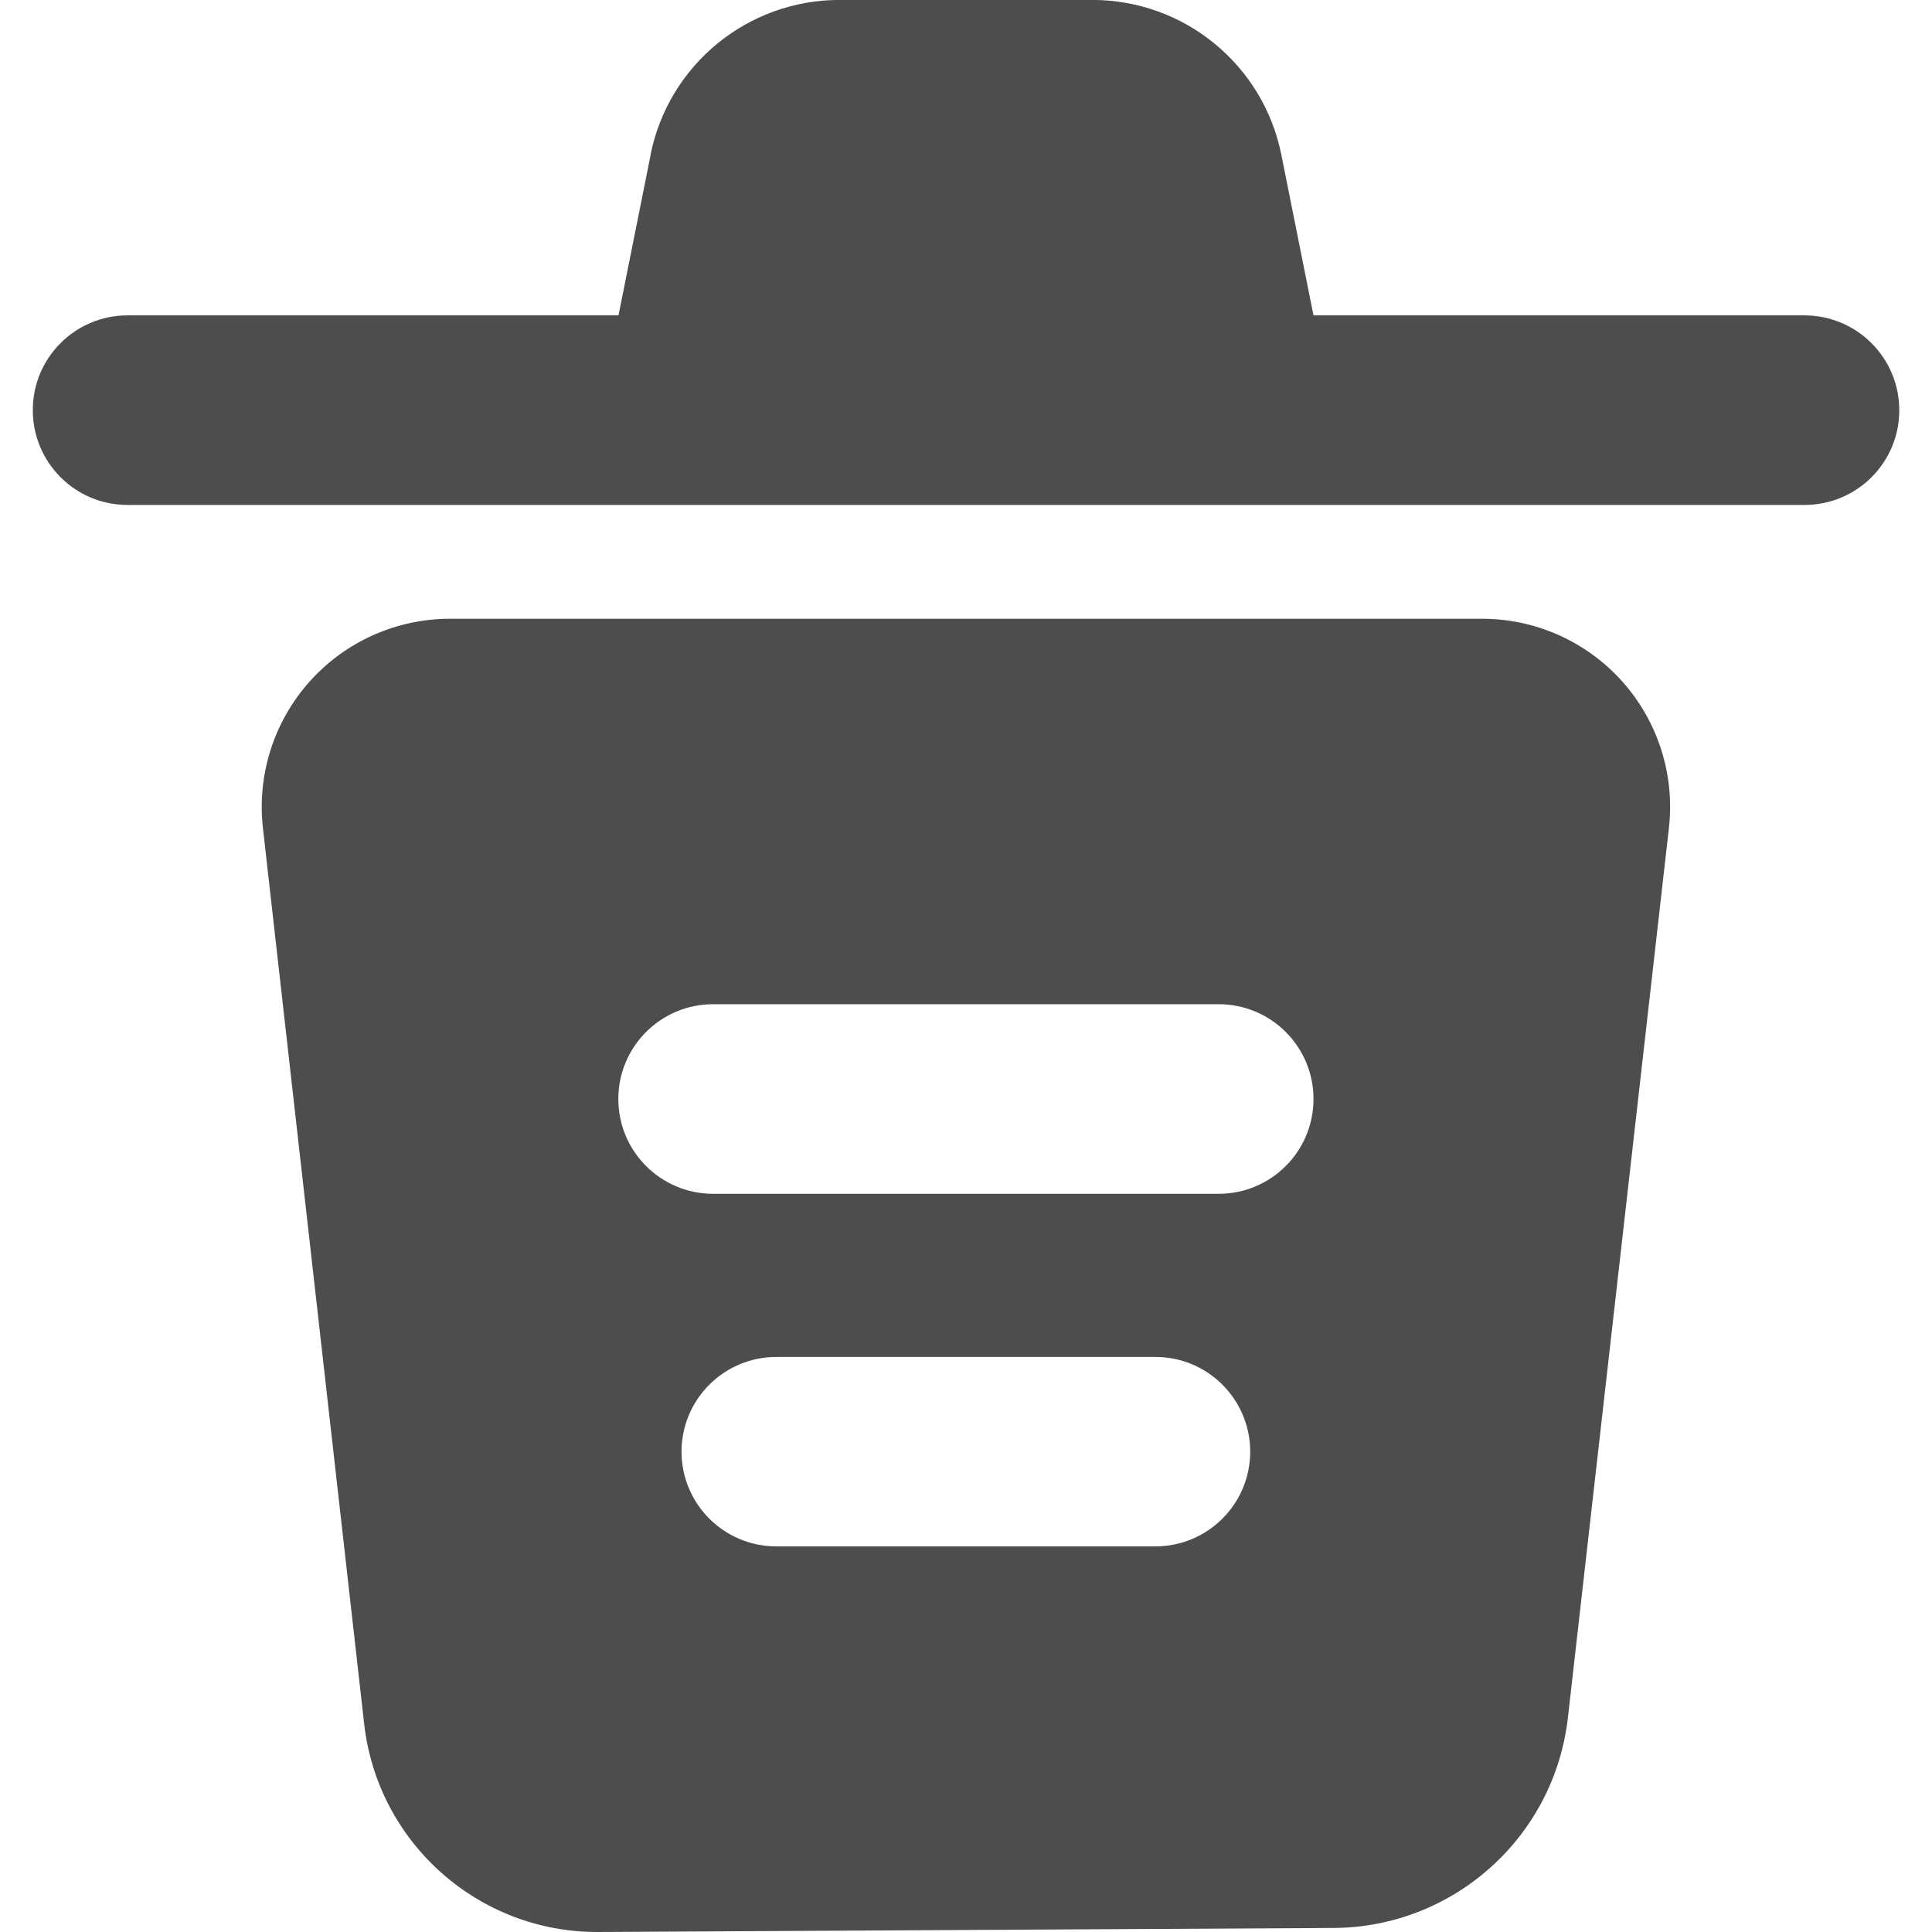
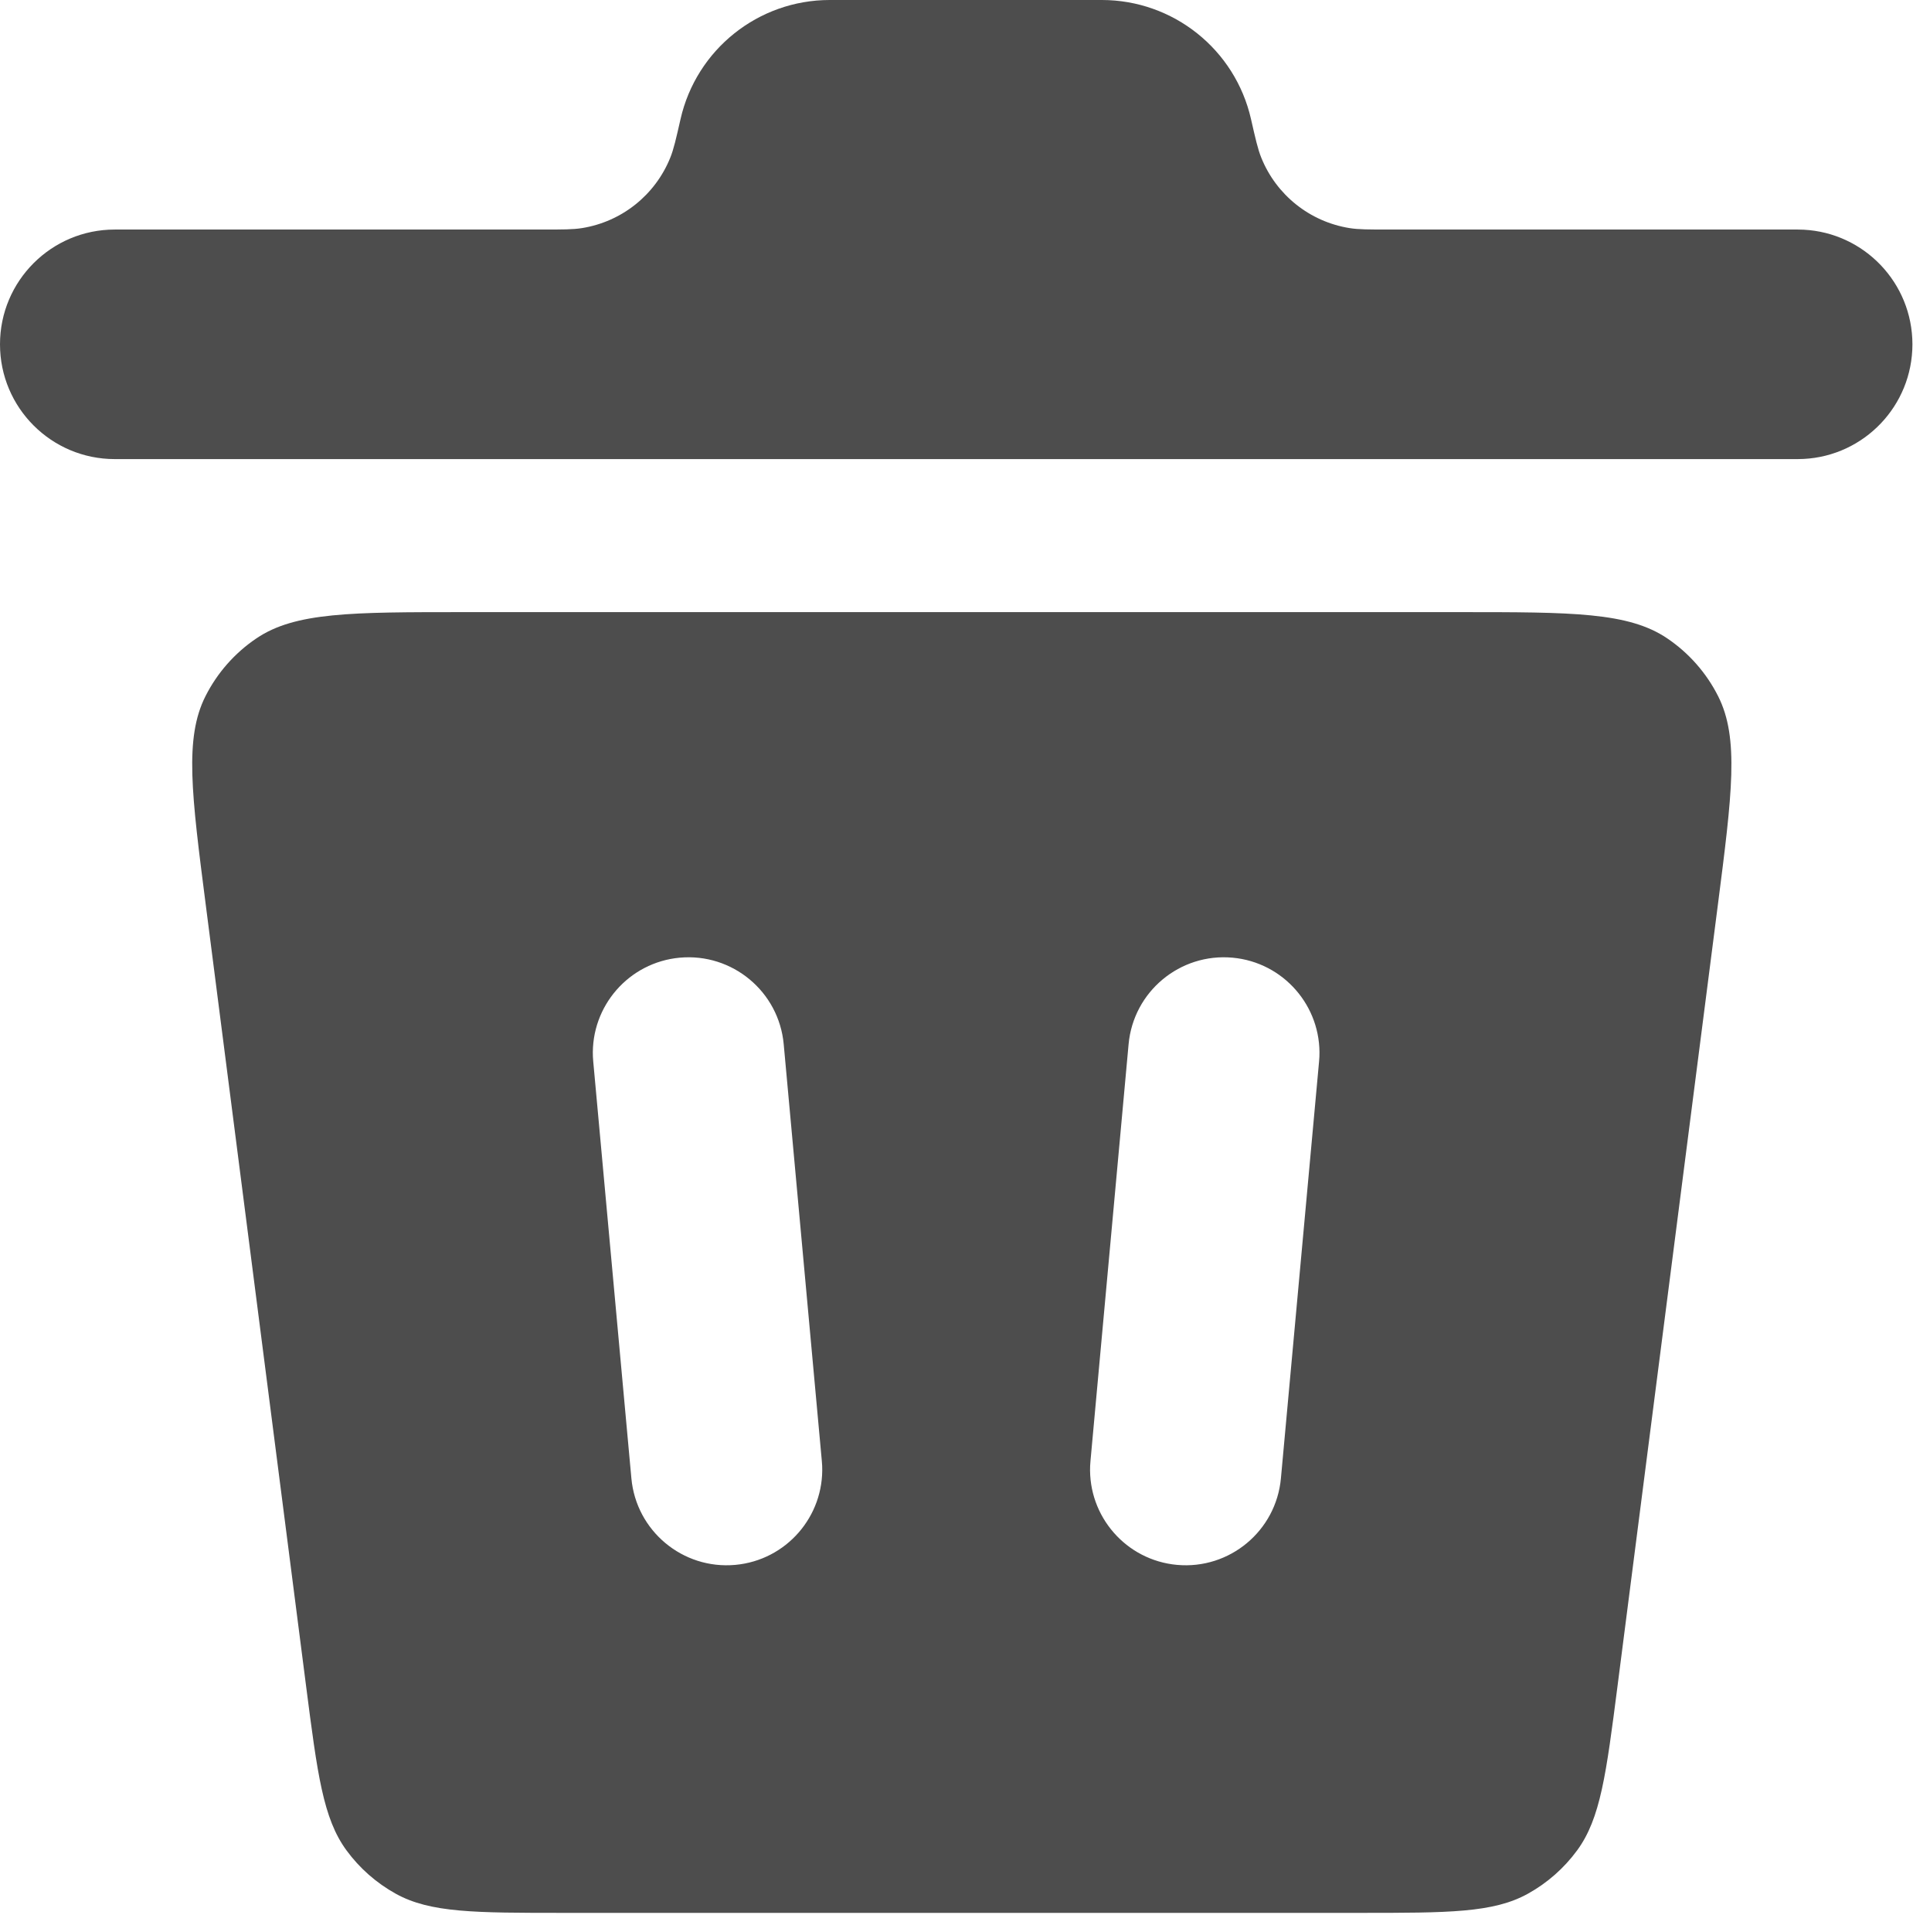
- <svg xmlns="http://www.w3.org/2000/svg" width="100" height="100" viewBox="0 0 3 3" fill="none" version="1.1" id="svg2">
-   <defs id="defs2">
-       </defs>
-   <g id="g1" style="fill:#4d4d4d;fill-opacity:1" transform="matrix(0.1333333,0,0,0.1333333,-0.1000002,-0.1000001)">
-     <path id="path3" style="color:#000000;fill:#4d4d4d;fill-opacity:1;stroke-linecap:round;stroke-linejoin:round;-inkscape-stroke:none" d="M -22.916,1.566 -23.221,3.09 h -4.661 c -0.497,-2.266e-4 -0.901,0.403 -0.9,0.9 -1.94e-4,0.497 0.403,0.901 0.9,0.9 h 15.924 c 0.497,-8.728e-4 0.899,-0.404 0.898,-0.9 C -11.06,3.494 -11.462,3.091 -11.959,3.09 h -4.663 l -0.305,-1.524 a 1.83,1.83 39.335 0 0 -1.795,-1.471 l -2.4,0 a 1.83,1.83 140.665 0 0 -1.795,1.471 z" transform="matrix(1.226541,0,0,1.226541,36.43446,0.6327829)" />
-     <path id="rect6" style="fill:#4d4d4d;fill-opacity:1;stroke-width:2.499;stroke-linecap:round;stroke-linejoin:round" d="M 5.99,7.956 A 2.192,2.192 0 0 0 3.812,10.394 l 1.179,10.432 a 2.731,2.731 0 0 0 2.728,2.424 l 8.561,-0.047 a 2.762,2.762 0 0 0 2.73,-2.451 L 20.186,10.394 A 2.19,2.19 0 0 0 18.01,7.956 Z m 3.065,4.489 h 5.888 a 1.104,1.104 0 0 1 1.104,1.104 1.104,1.104 0 0 1 -1.104,1.104 H 9.055 a 1.104,1.104 0 0 1 -1.104,-1.104 1.104,1.104 0 0 1 1.104,-1.104 z m 0.736,4.108 h 4.415 a 1.104,1.104 0 0 1 1.104,1.104 1.104,1.104 0 0 1 -1.104,1.102 H 9.791 a 1.104,1.104 0 0 1 -1.104,-1.102 1.104,1.104 0 0 1 1.104,-1.104 z" />
-   </g>
+ <svg xmlns="http://www.w3.org/2000/svg" width="100" height="101" viewBox="0 0 100 101" fill="none">
+   <path d="M76.334 32C82.211 32 85.15 32.001 87.18 33.373C88.312 34.138 89.229 35.18 89.843 36.4C90.946 38.589 90.572 41.504 89.823 47.333L84.581 88.133C83.987 92.755 83.69 95.067 82.469 96.731C81.784 97.666 80.903 98.44 79.889 99.001C78.083 100 75.752 100 71.091 100H29.494C24.833 100 22.503 100 20.697 99.001C19.683 98.44 18.802 97.666 18.117 96.731C16.896 95.067 16.598 92.755 16.004 88.133L10.763 47.333C10.014 41.504 9.639 38.589 10.742 36.4C11.356 35.18 12.274 34.138 13.406 33.373C15.436 32.001 18.374 32 24.252 32H76.334ZM40.98 54.588C40.728 51.838 38.294 49.814 35.544 50.065C32.881 50.309 30.896 52.6 31.003 55.243L31.021 55.5L33.015 77.283C33.267 80.033 35.7 82.059 38.45 81.808C41.114 81.564 43.098 79.272 42.991 76.629L42.973 76.373L40.98 54.588ZM64.45 50.065C61.7 49.814 59.266 51.838 59.014 54.588L57.021 76.373L57.003 76.629C56.896 79.272 58.88 81.564 61.544 81.808C64.294 82.059 66.727 80.033 66.979 77.283L68.973 55.5L68.991 55.243C69.098 52.6 67.114 50.309 64.45 50.065Z" fill="#4D4D4D" />
+   <path d="M57.614 0C61.349 3.92915e-05 64.587 2.585 65.415 6.227V6.227C65.653 7.273 65.772 7.797 65.951 8.241C66.737 10.193 68.488 11.591 70.566 11.924C71.038 12 71.575 12 72.648 12H94L94.309 12.008C97.479 12.168 100 14.79 100 18C100 21.21 97.479 23.832 94.309 23.992L94 24H6C2.686 24 0 21.314 0 18C0 14.686 2.686 12 6 12H28.352C29.425 12 29.962 12 30.434 11.924C32.512 11.591 34.263 10.193 35.049 8.241C35.228 7.797 35.347 7.273 35.585 6.227V6.227C36.413 2.585 39.651 3.98483e-05 43.386 0H57.614Z" fill="#4D4D4D" />
</svg>
